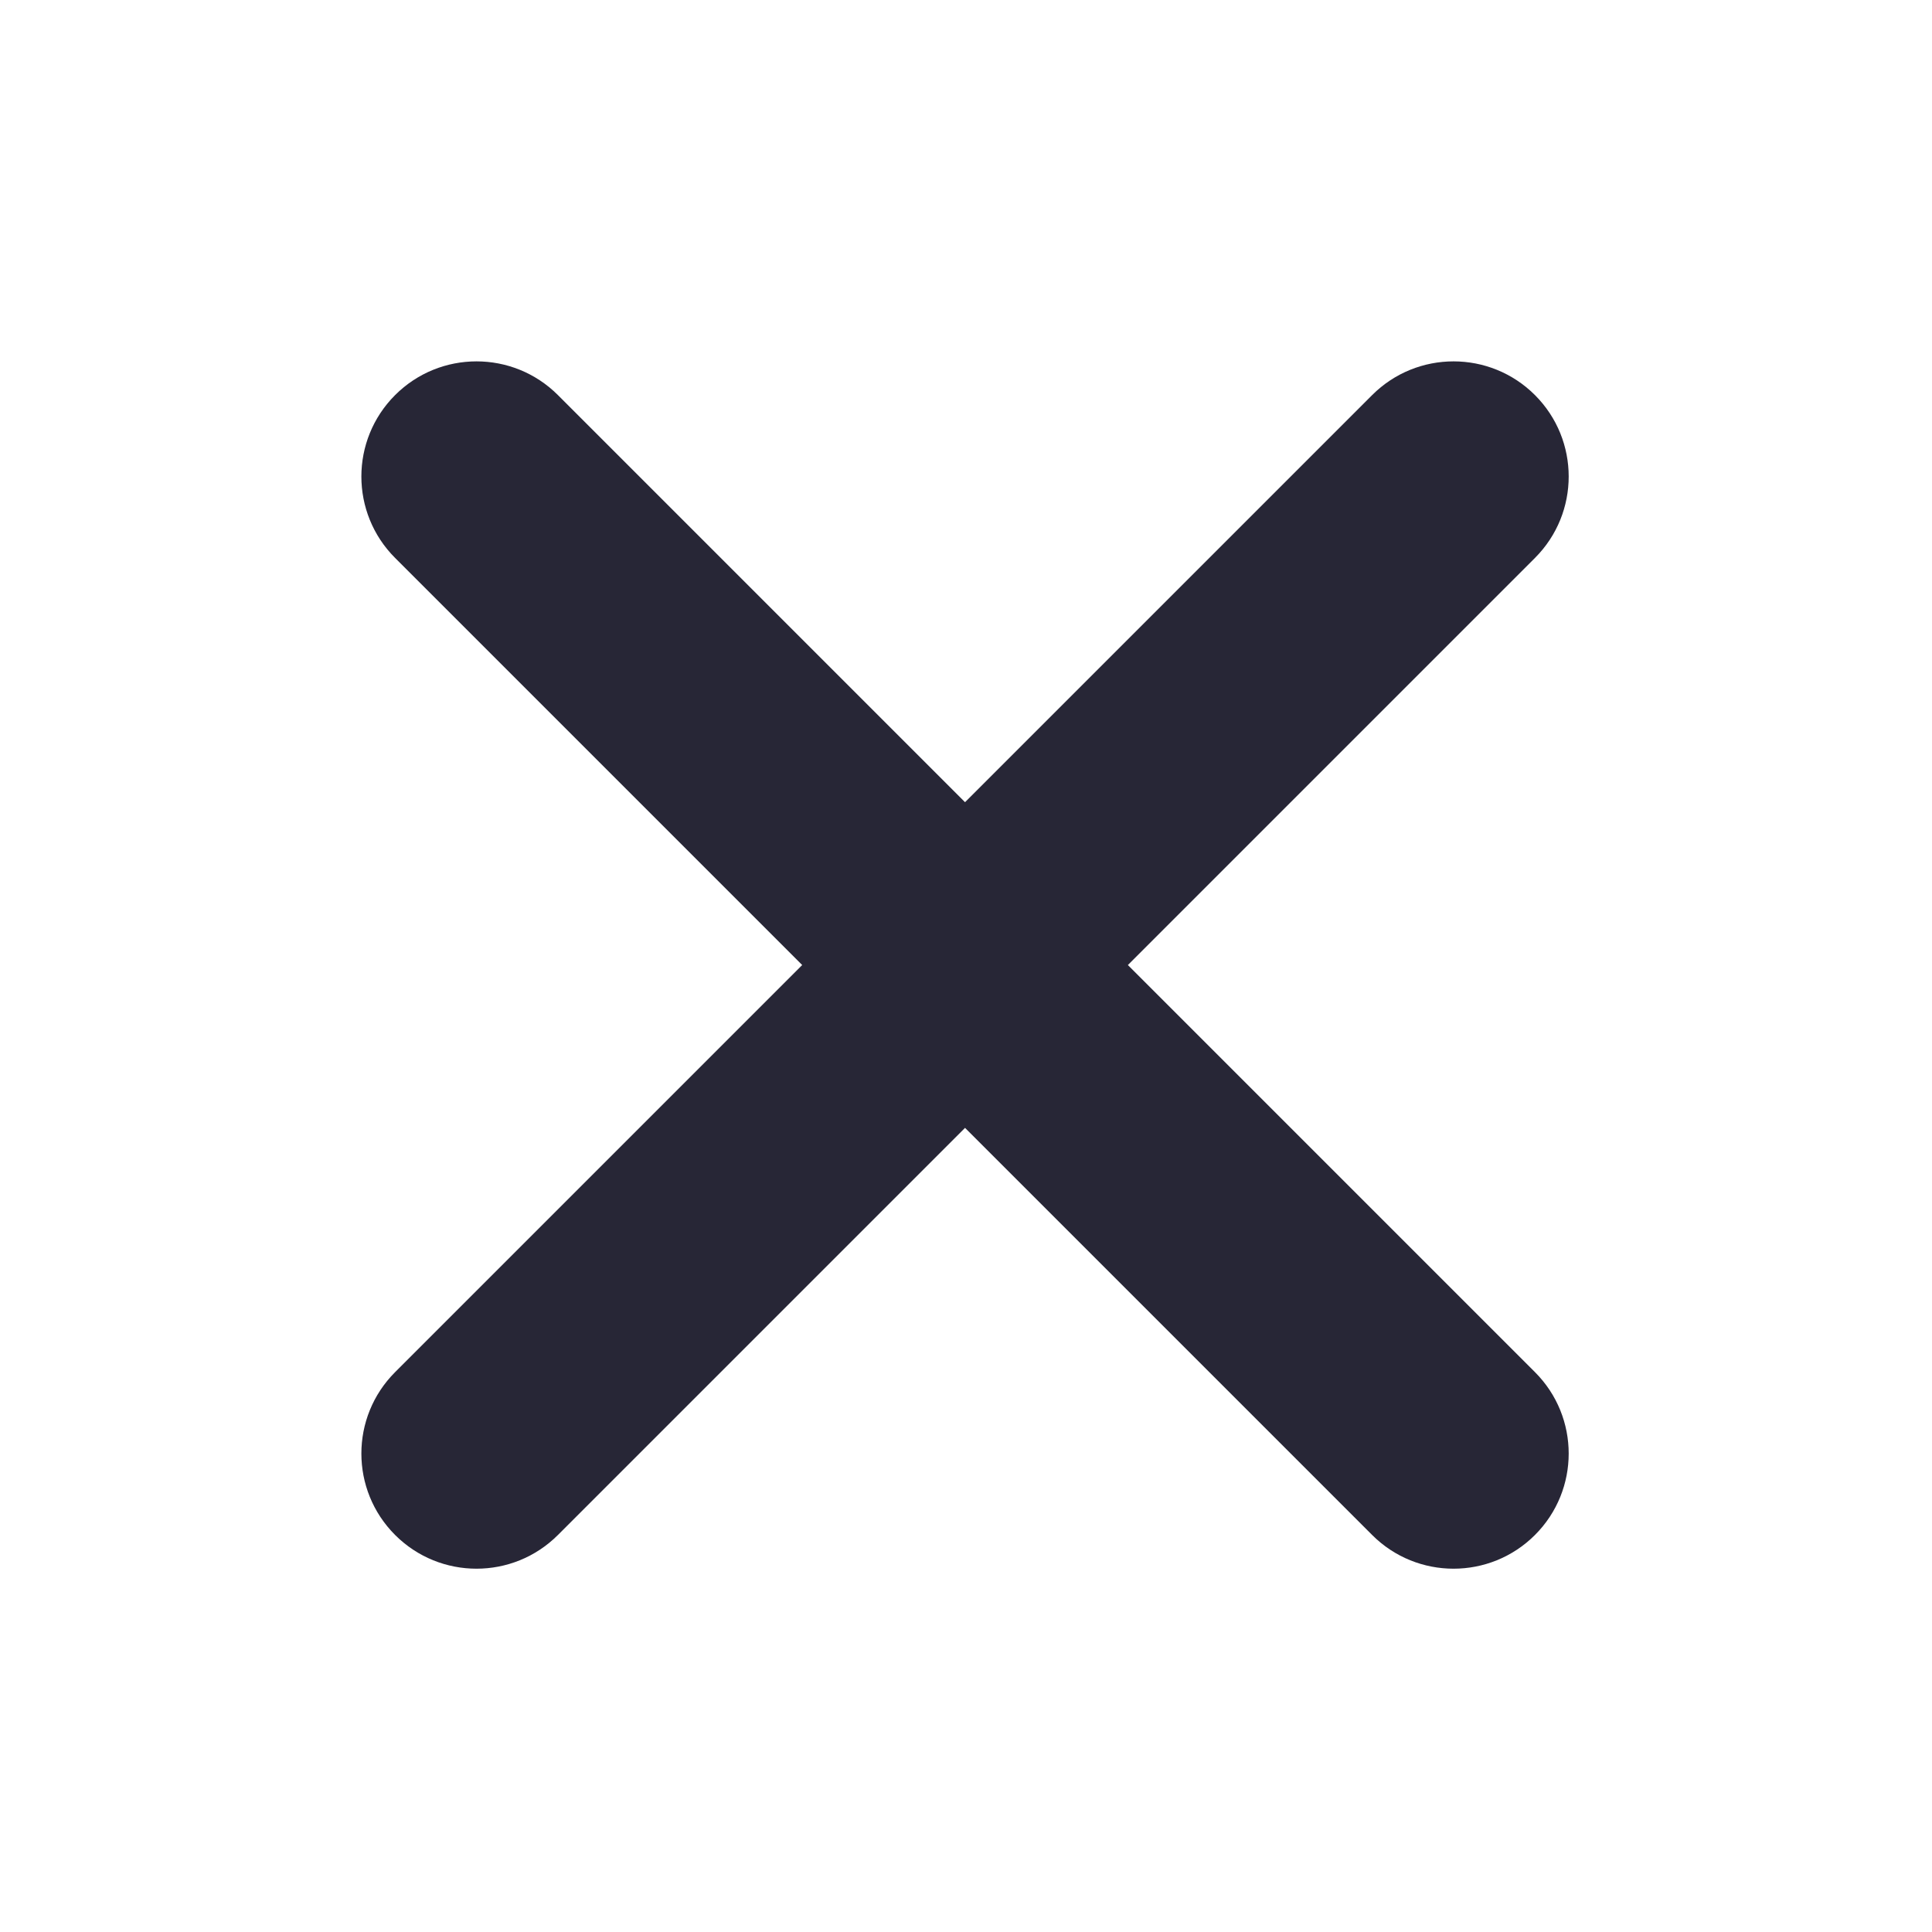
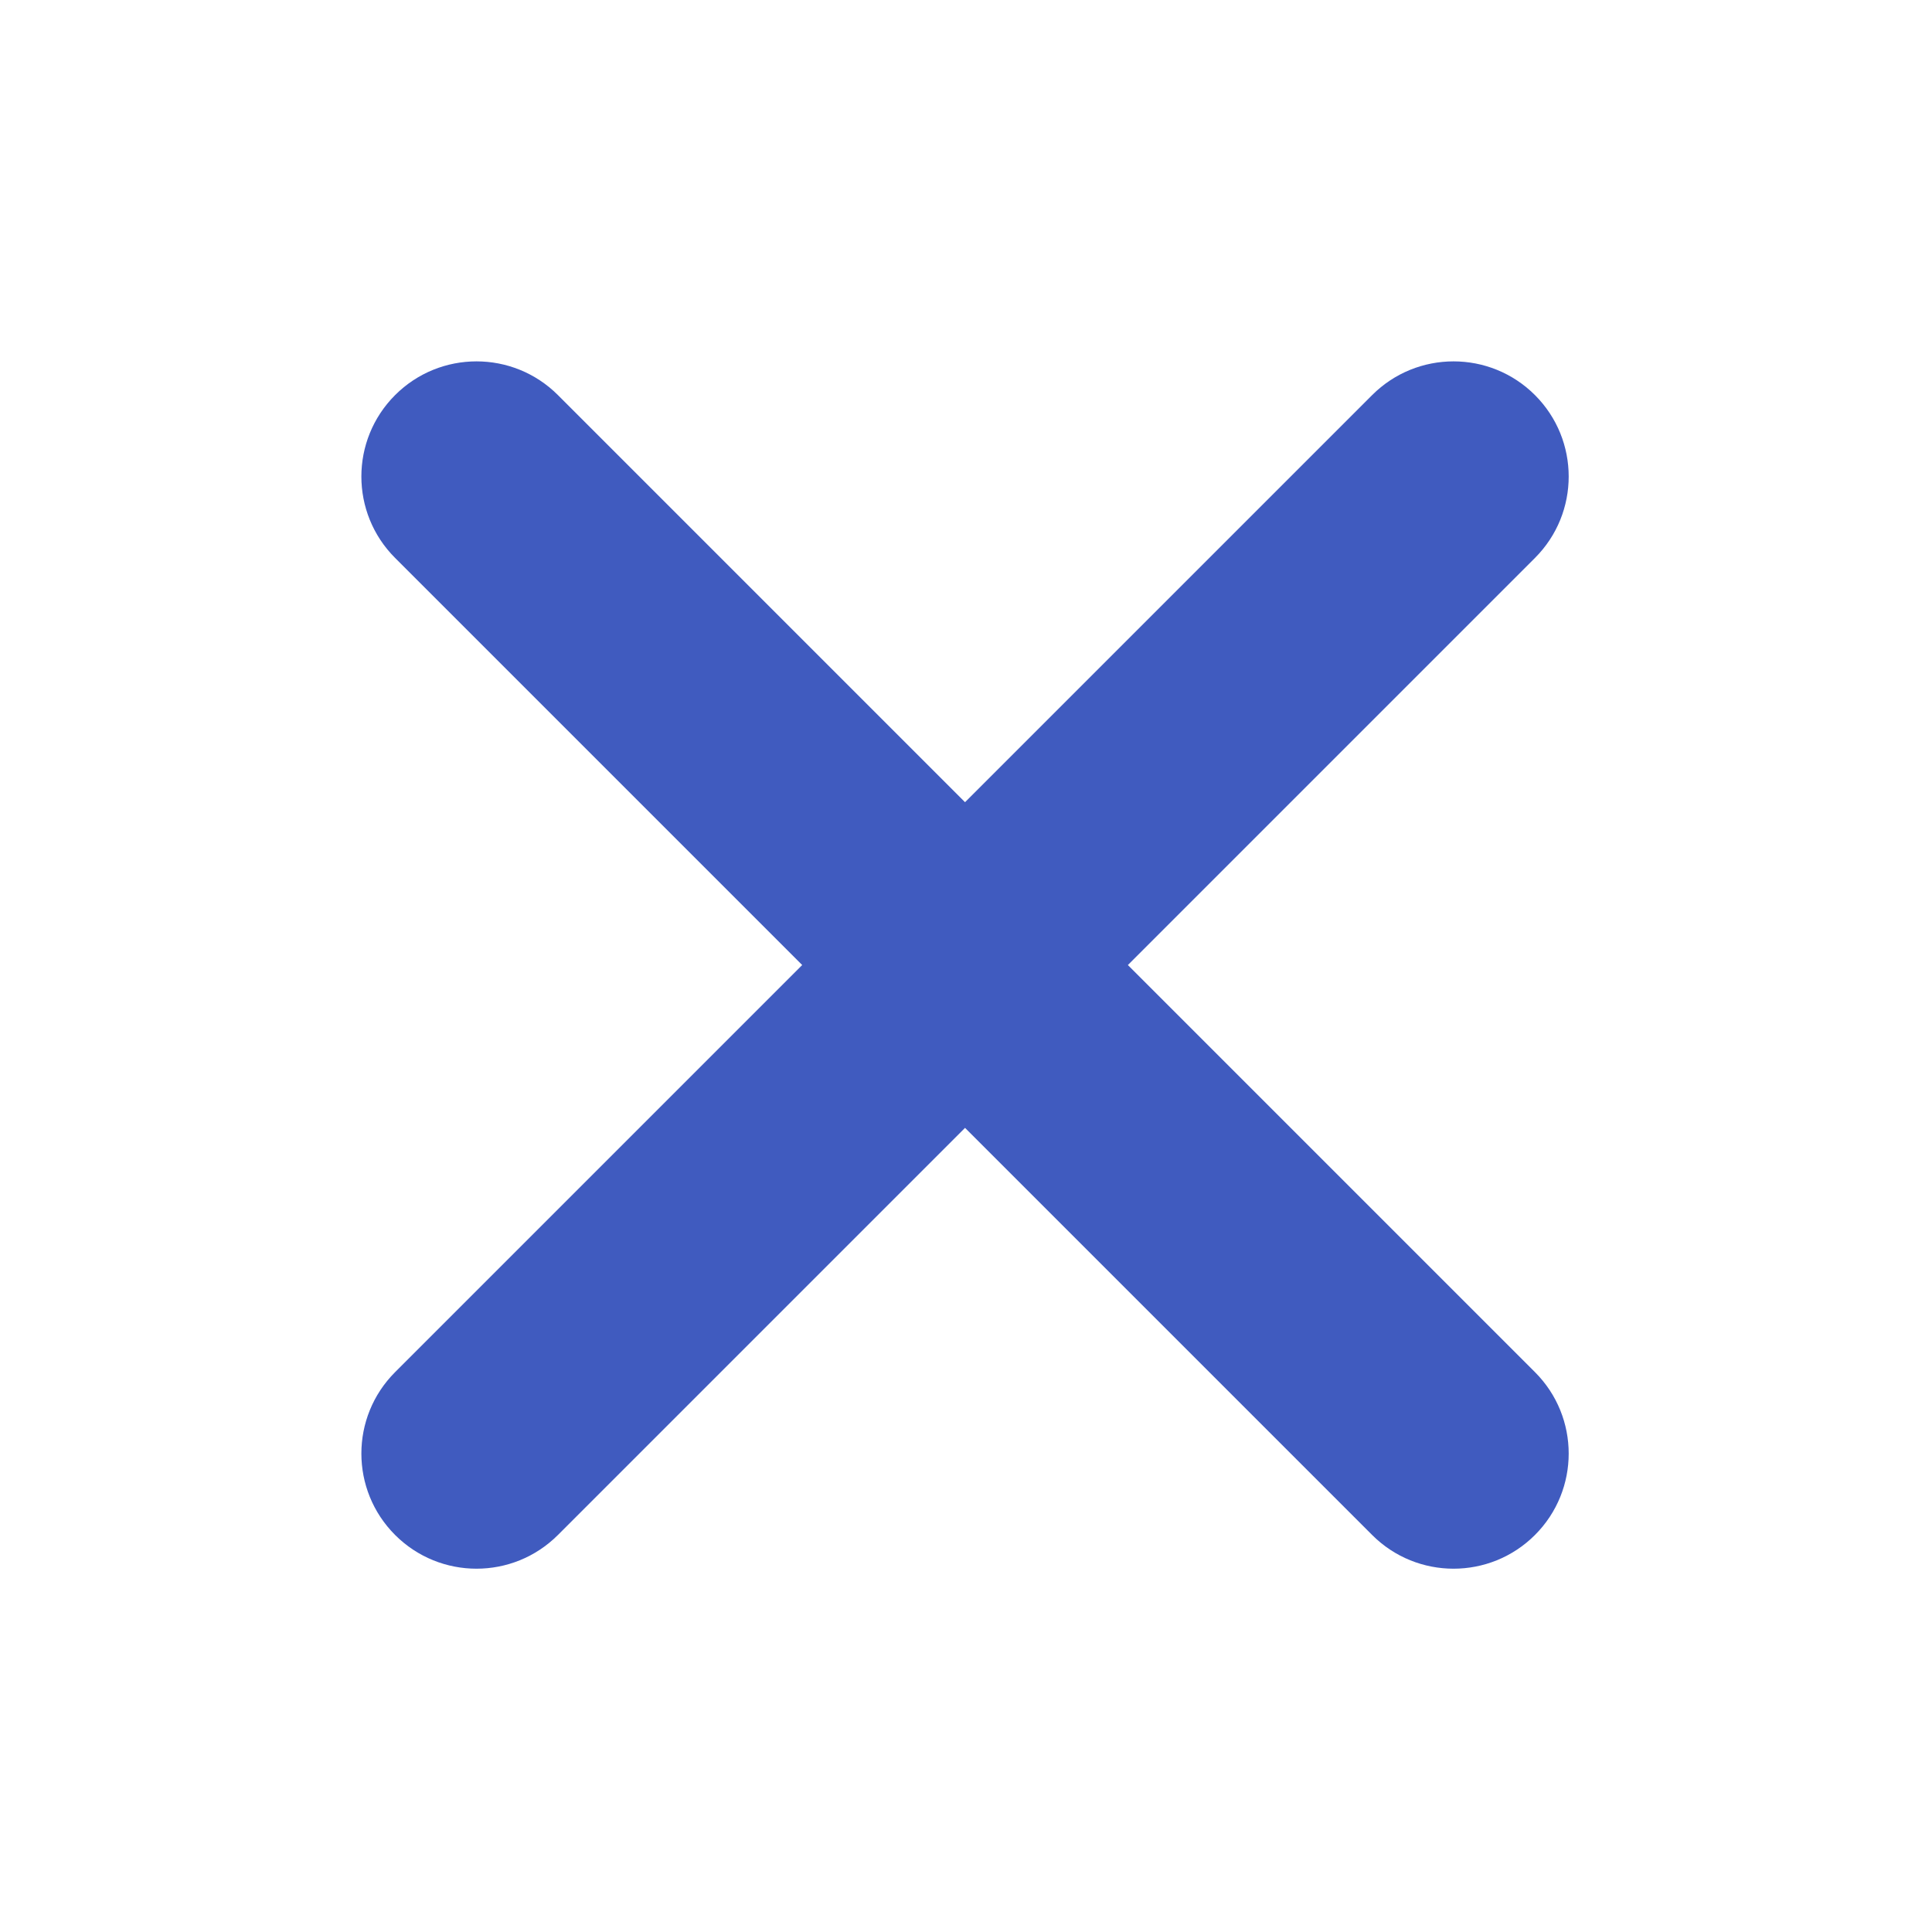
- <svg xmlns="http://www.w3.org/2000/svg" t="1709329622358" class="icon" viewBox="0 0 1024 1024" version="1.1" p-id="1453" width="16" height="16">
-   <path d="M597.796 511.488 813.565 295.718c23.834-23.834 23.834-62.475 0.001-86.308-23.833-23.833-62.475-23.834-86.308 0L511.488 425.181 295.718 209.41c-23.834-23.834-62.476-23.834-86.308 0-23.833 23.833-23.834 62.475 0 86.309l215.769 215.769L209.411 727.259c-23.834 23.834-23.834 62.475 0 86.308 23.833 23.834 62.474 23.834 86.308 0l215.768-215.768 215.769 215.769c23.835 23.834 62.476 23.833 86.309 0 23.834-23.834 23.834-62.475 0-86.308L597.796 511.488z" fill="#272636" p-id="1454" />
+ <svg xmlns="http://www.w3.org/2000/svg" t="1709329622358" class="icon" viewBox="0 0 1024 1024" version="1.1" p-id="1453" width="14" height="14">
+   <path d="M597.796 511.488 813.565 295.718c23.834-23.834 23.834-62.475 0.001-86.308-23.833-23.833-62.475-23.834-86.308 0L511.488 425.181 295.718 209.41c-23.834-23.834-62.476-23.834-86.308 0-23.833 23.833-23.834 62.475 0 86.309l215.769 215.769L209.411 727.259c-23.834 23.834-23.834 62.475 0 86.308 23.833 23.834 62.474 23.834 86.308 0l215.768-215.768 215.769 215.769c23.835 23.834 62.476 23.833 86.309 0 23.834-23.834 23.834-62.475 0-86.308L597.796 511.488z" fill="#405bbf" p-id="1454" />
</svg>
